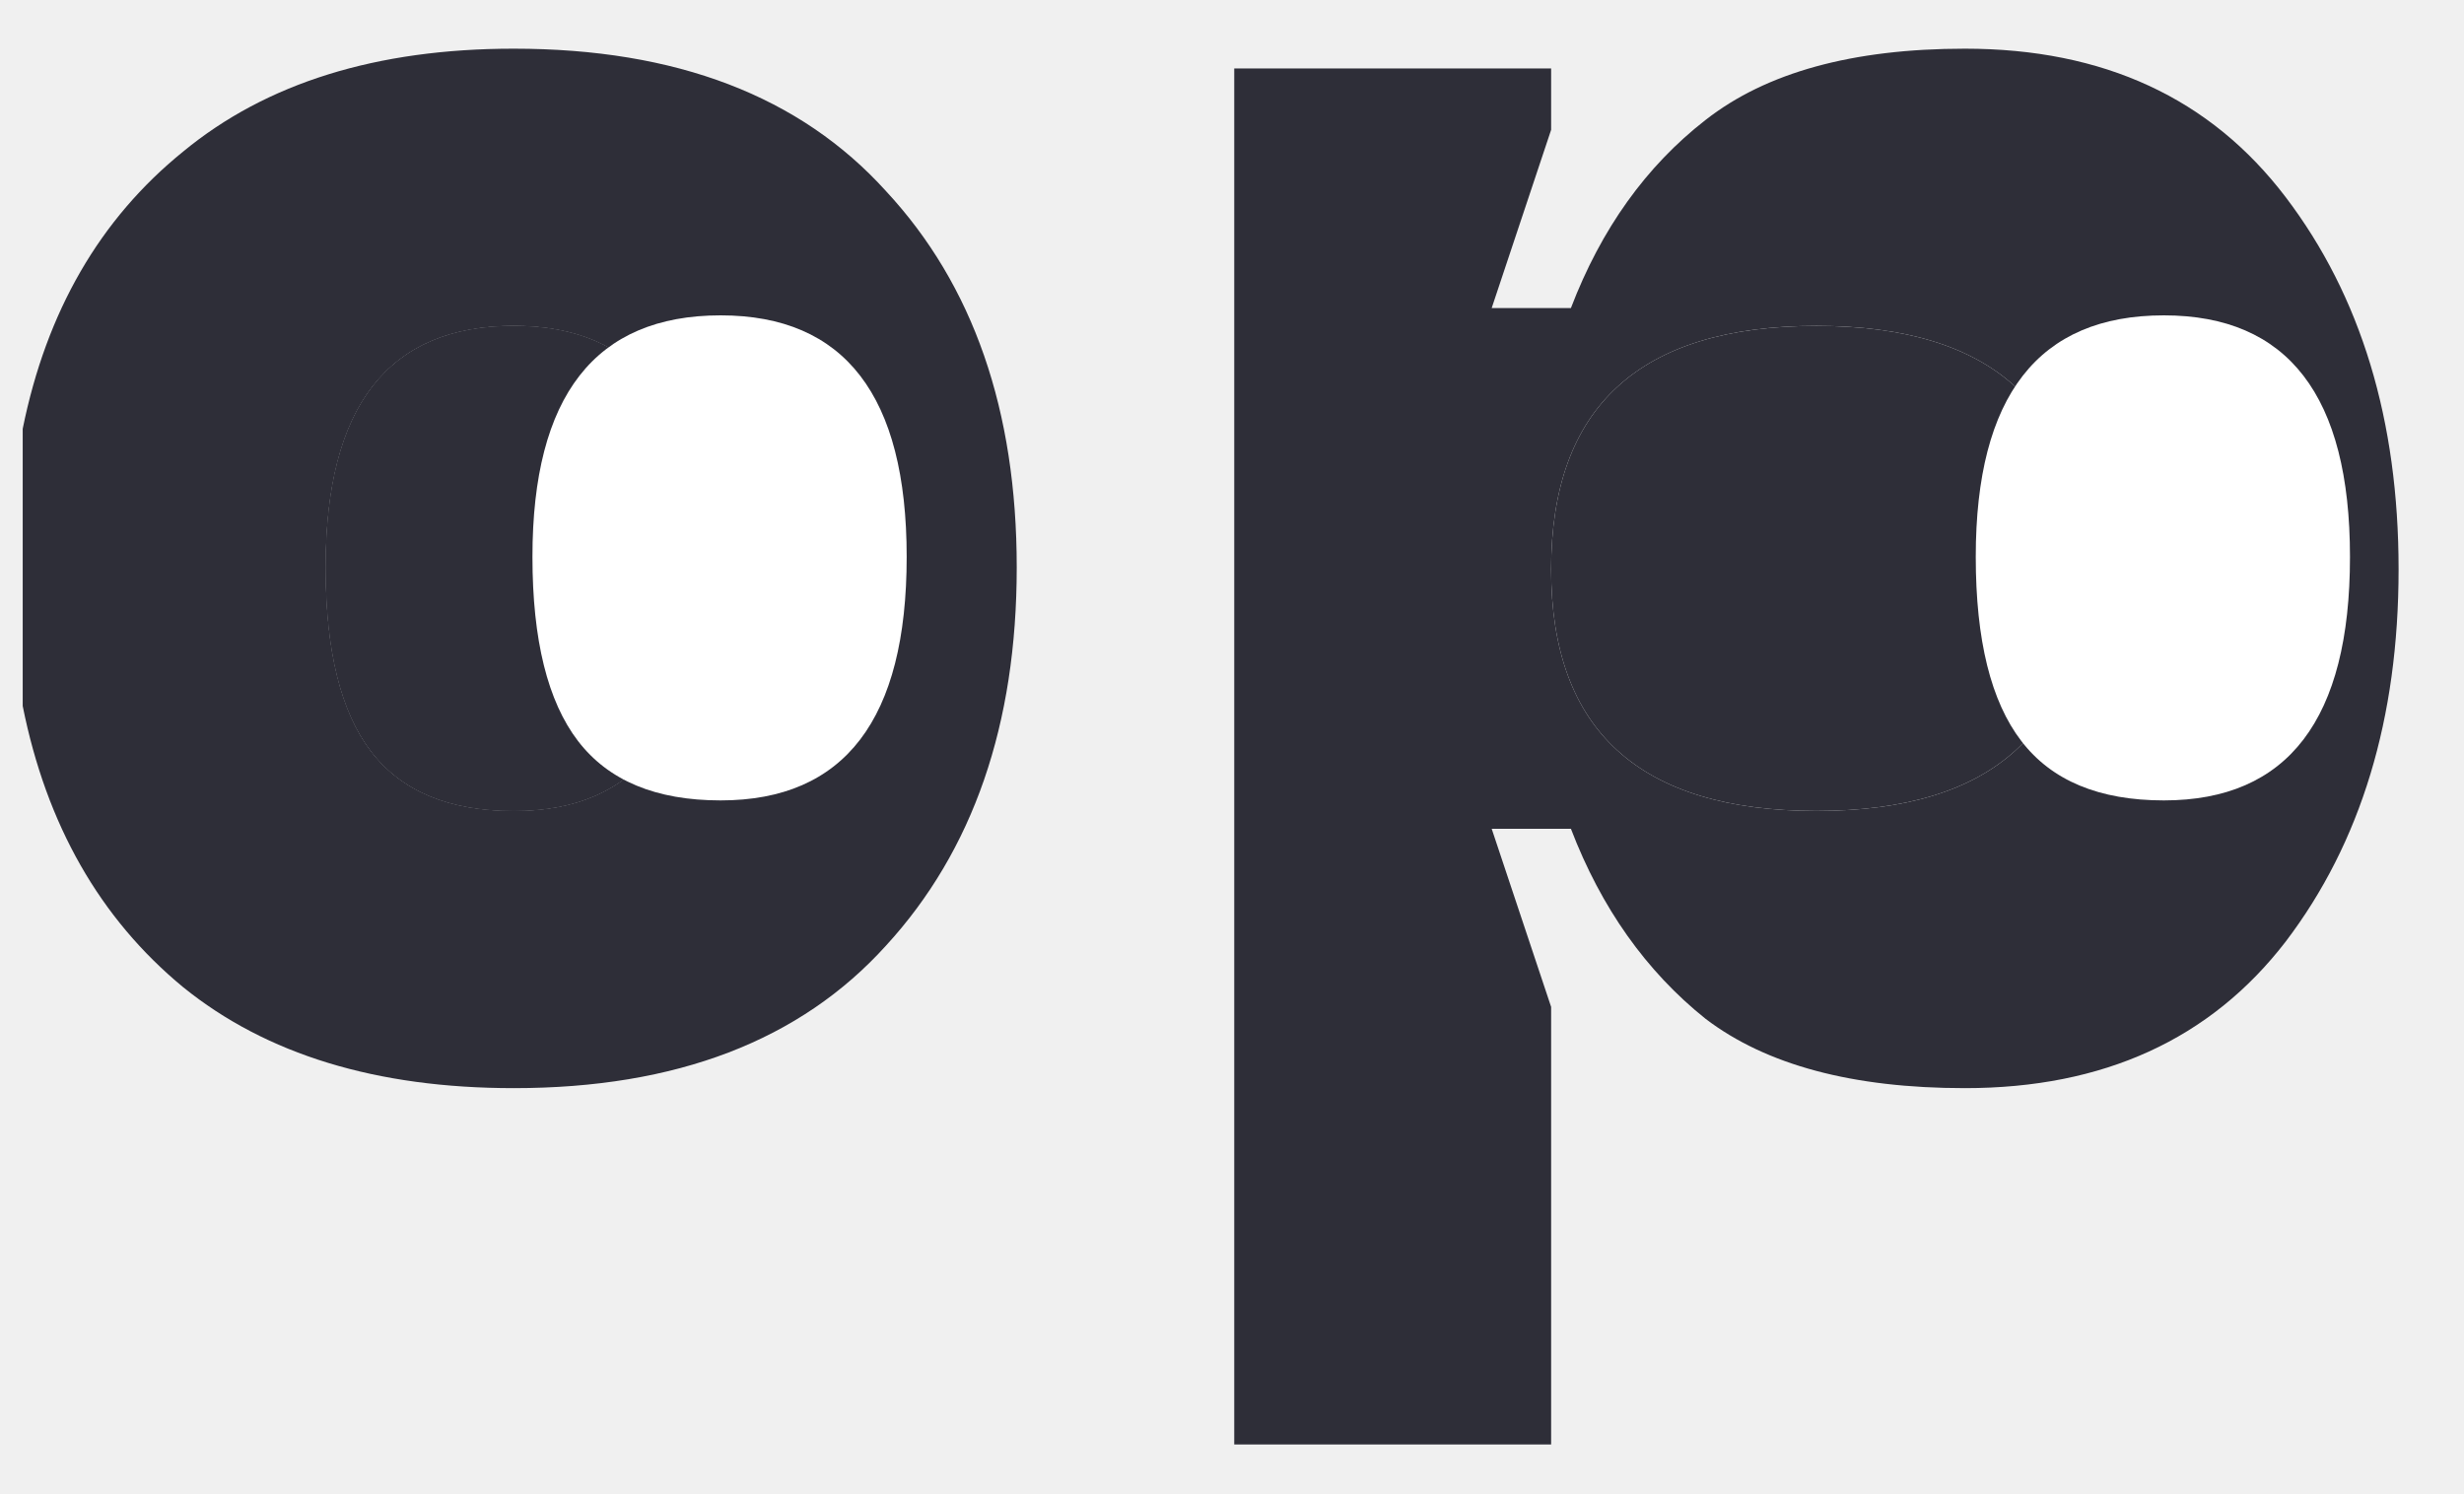
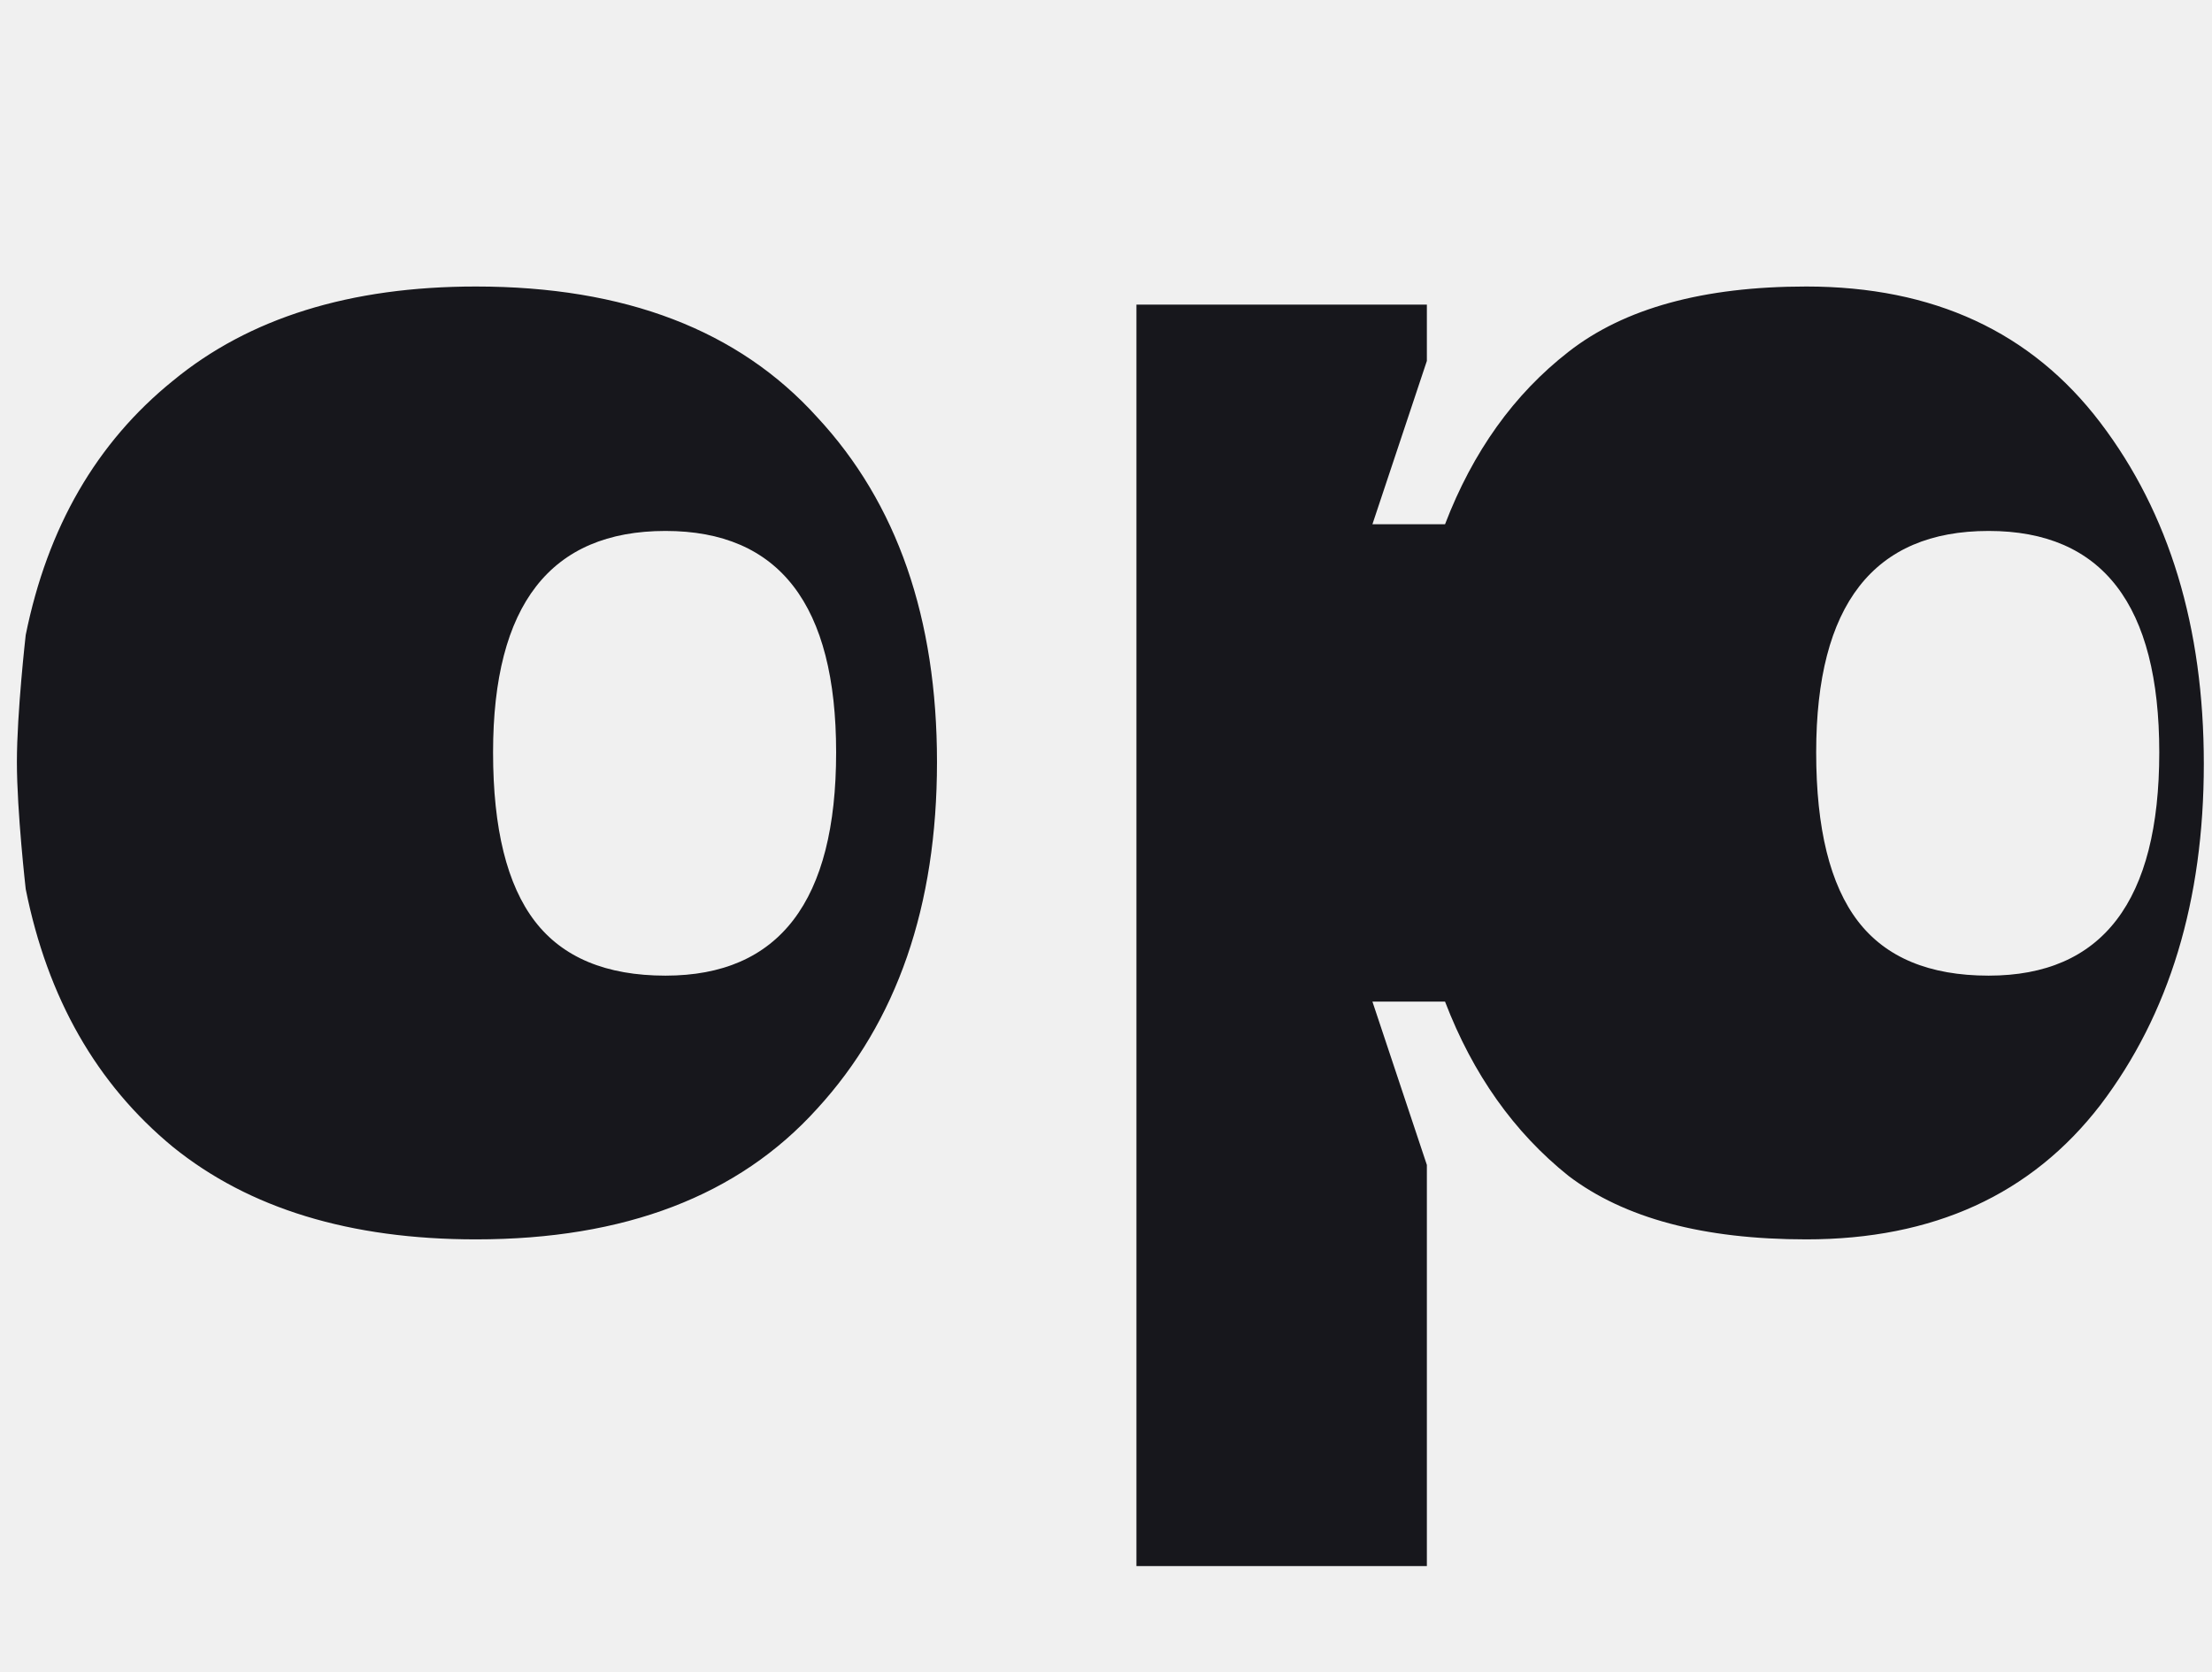
- <svg xmlns="http://www.w3.org/2000/svg" width="33" height="20" viewBox="0 0 33 20" fill="none">
-   <path d="M6.881 10.862C8.543 10.862 9.374 9.775 9.374 7.6C9.374 5.443 8.543 4.365 6.881 4.365C5.201 4.365 4.362 5.443 4.362 7.6C4.362 8.714 4.565 9.536 4.972 10.066C5.378 10.597 6.015 10.862 6.881 10.862Z" fill="#2E2E38" />
-   <path d="M16.53 0.917H20.774V1.739L19.978 4.126H21.039C21.445 3.065 22.047 2.225 22.842 1.607C23.655 0.97 24.813 0.652 26.316 0.652C28.172 0.652 29.605 1.315 30.612 2.641C31.62 3.967 32.124 5.629 32.124 7.626C32.124 9.624 31.62 11.286 30.612 12.612C29.605 13.92 28.172 14.575 26.316 14.575C24.813 14.575 23.655 14.265 22.842 13.646C22.047 13.01 21.445 12.161 21.039 11.101H19.978L20.774 13.487V19.348H16.53V0.917ZM20.774 7.626C20.774 9.783 21.958 10.862 24.327 10.862C26.696 10.862 27.881 9.783 27.881 7.626C27.881 5.452 26.696 4.365 24.327 4.365C21.958 4.365 20.774 5.452 20.774 7.626Z" fill="#2E2E38" />
-   <path d="M6.881 10.862C8.543 10.862 9.374 9.775 9.374 7.6C9.374 5.443 8.543 4.365 6.881 4.365C5.201 4.365 4.362 5.443 4.362 7.6C4.362 8.714 4.565 9.536 4.972 10.066C5.378 10.597 6.015 10.862 6.881 10.862Z" fill="#2E2E38" />
-   <path d="M20.774 7.626C20.774 9.783 21.958 10.862 24.327 10.862C26.696 10.862 27.881 9.783 27.881 7.626C27.881 5.452 26.696 4.365 24.327 4.365C21.958 4.365 20.774 5.452 20.774 7.626Z" fill="#2E2E38" />
-   <path fill-rule="evenodd" clip-rule="evenodd" d="M6.881 0.652C9.056 0.652 10.717 1.288 11.867 2.561C13.034 3.817 13.617 5.496 13.617 7.6C13.617 9.704 13.034 11.392 11.867 12.665C10.717 13.938 9.056 14.575 6.881 14.575C5.042 14.575 3.566 14.124 2.452 13.222C1.338 12.303 0.622 11.047 0.304 9.456V5.744C0.622 4.17 1.338 2.933 2.452 2.031C3.566 1.112 5.042 0.652 6.881 0.652ZM9.374 7.6C9.374 9.775 8.543 10.862 6.881 10.862C6.015 10.862 5.378 10.597 4.972 10.066C4.565 9.536 4.362 8.714 4.362 7.6C4.362 5.443 5.201 4.365 6.881 4.365C8.543 4.365 9.374 5.443 9.374 7.6Z" fill="#2E2E38" />
-   <path d="M12.143 7.459C12.143 9.634 11.313 10.721 9.651 10.721C8.784 10.721 8.148 10.456 7.741 9.925C7.335 9.395 7.131 8.573 7.131 7.459C7.131 5.302 7.971 4.224 9.651 4.224C11.313 4.224 12.143 5.302 12.143 7.459Z" fill="white" />
-   <path d="M31.473 7.459C31.473 9.634 30.642 10.721 28.98 10.721C28.114 10.721 27.477 10.456 27.071 9.925C26.664 9.395 26.461 8.573 26.461 7.459C26.461 5.302 27.301 4.224 28.98 4.224C30.642 4.224 31.473 5.302 31.473 7.459Z" fill="white" />
+ <svg xmlns="http://www.w3.org/2000/svg" width="86" height="65" viewBox="0 0 86 65" fill="none">
+   <path fill-rule="evenodd" clip-rule="evenodd" d="M18.503 11.141C24.29 11.141 28.713 12.834 31.771 16.222C34.877 19.563 36.429 24.032 36.429 29.631C36.429 35.23 34.877 39.724 31.771 43.111C28.713 46.499 24.29 48.193 18.503 48.193C13.61 48.193 9.681 46.993 6.717 44.594C3.752 42.147 1.847 38.806 1 34.572C1 34.572 0.657 31.566 0.657 29.631C0.657 27.698 1 24.691 1 24.691C1.847 20.504 3.752 17.21 6.717 14.811C9.681 12.364 13.61 11.141 18.503 11.141ZM44.183 11.846H55.475V14.034L53.358 20.386H56.181C57.263 17.563 58.863 15.328 60.98 13.681C63.145 11.988 66.226 11.141 70.226 11.141C75.166 11.141 78.977 12.905 81.659 16.434C84.341 19.963 85.682 24.385 85.682 29.702C85.682 35.019 84.341 39.442 81.659 42.97C78.977 46.452 75.166 48.193 70.226 48.193C66.226 48.193 63.145 47.37 60.98 45.723C58.863 44.029 57.263 41.771 56.181 38.947H53.358L55.475 45.299V60.897H44.183V11.846ZM32.508 29.257C32.508 35.044 30.297 37.938 25.874 37.938C23.569 37.938 21.875 37.232 20.793 35.82C19.711 34.409 19.17 32.221 19.17 29.257C19.17 23.517 21.405 20.646 25.874 20.646C30.297 20.646 32.508 23.517 32.508 29.257ZM77.316 37.938C81.739 37.938 83.95 35.044 83.95 29.257C83.95 23.517 81.739 20.646 77.316 20.646C72.846 20.646 70.611 23.517 70.611 29.257C70.611 32.221 71.152 34.409 72.234 35.82C73.317 37.232 75.01 37.938 77.316 37.938Z" fill="#17171C" />
</svg>
